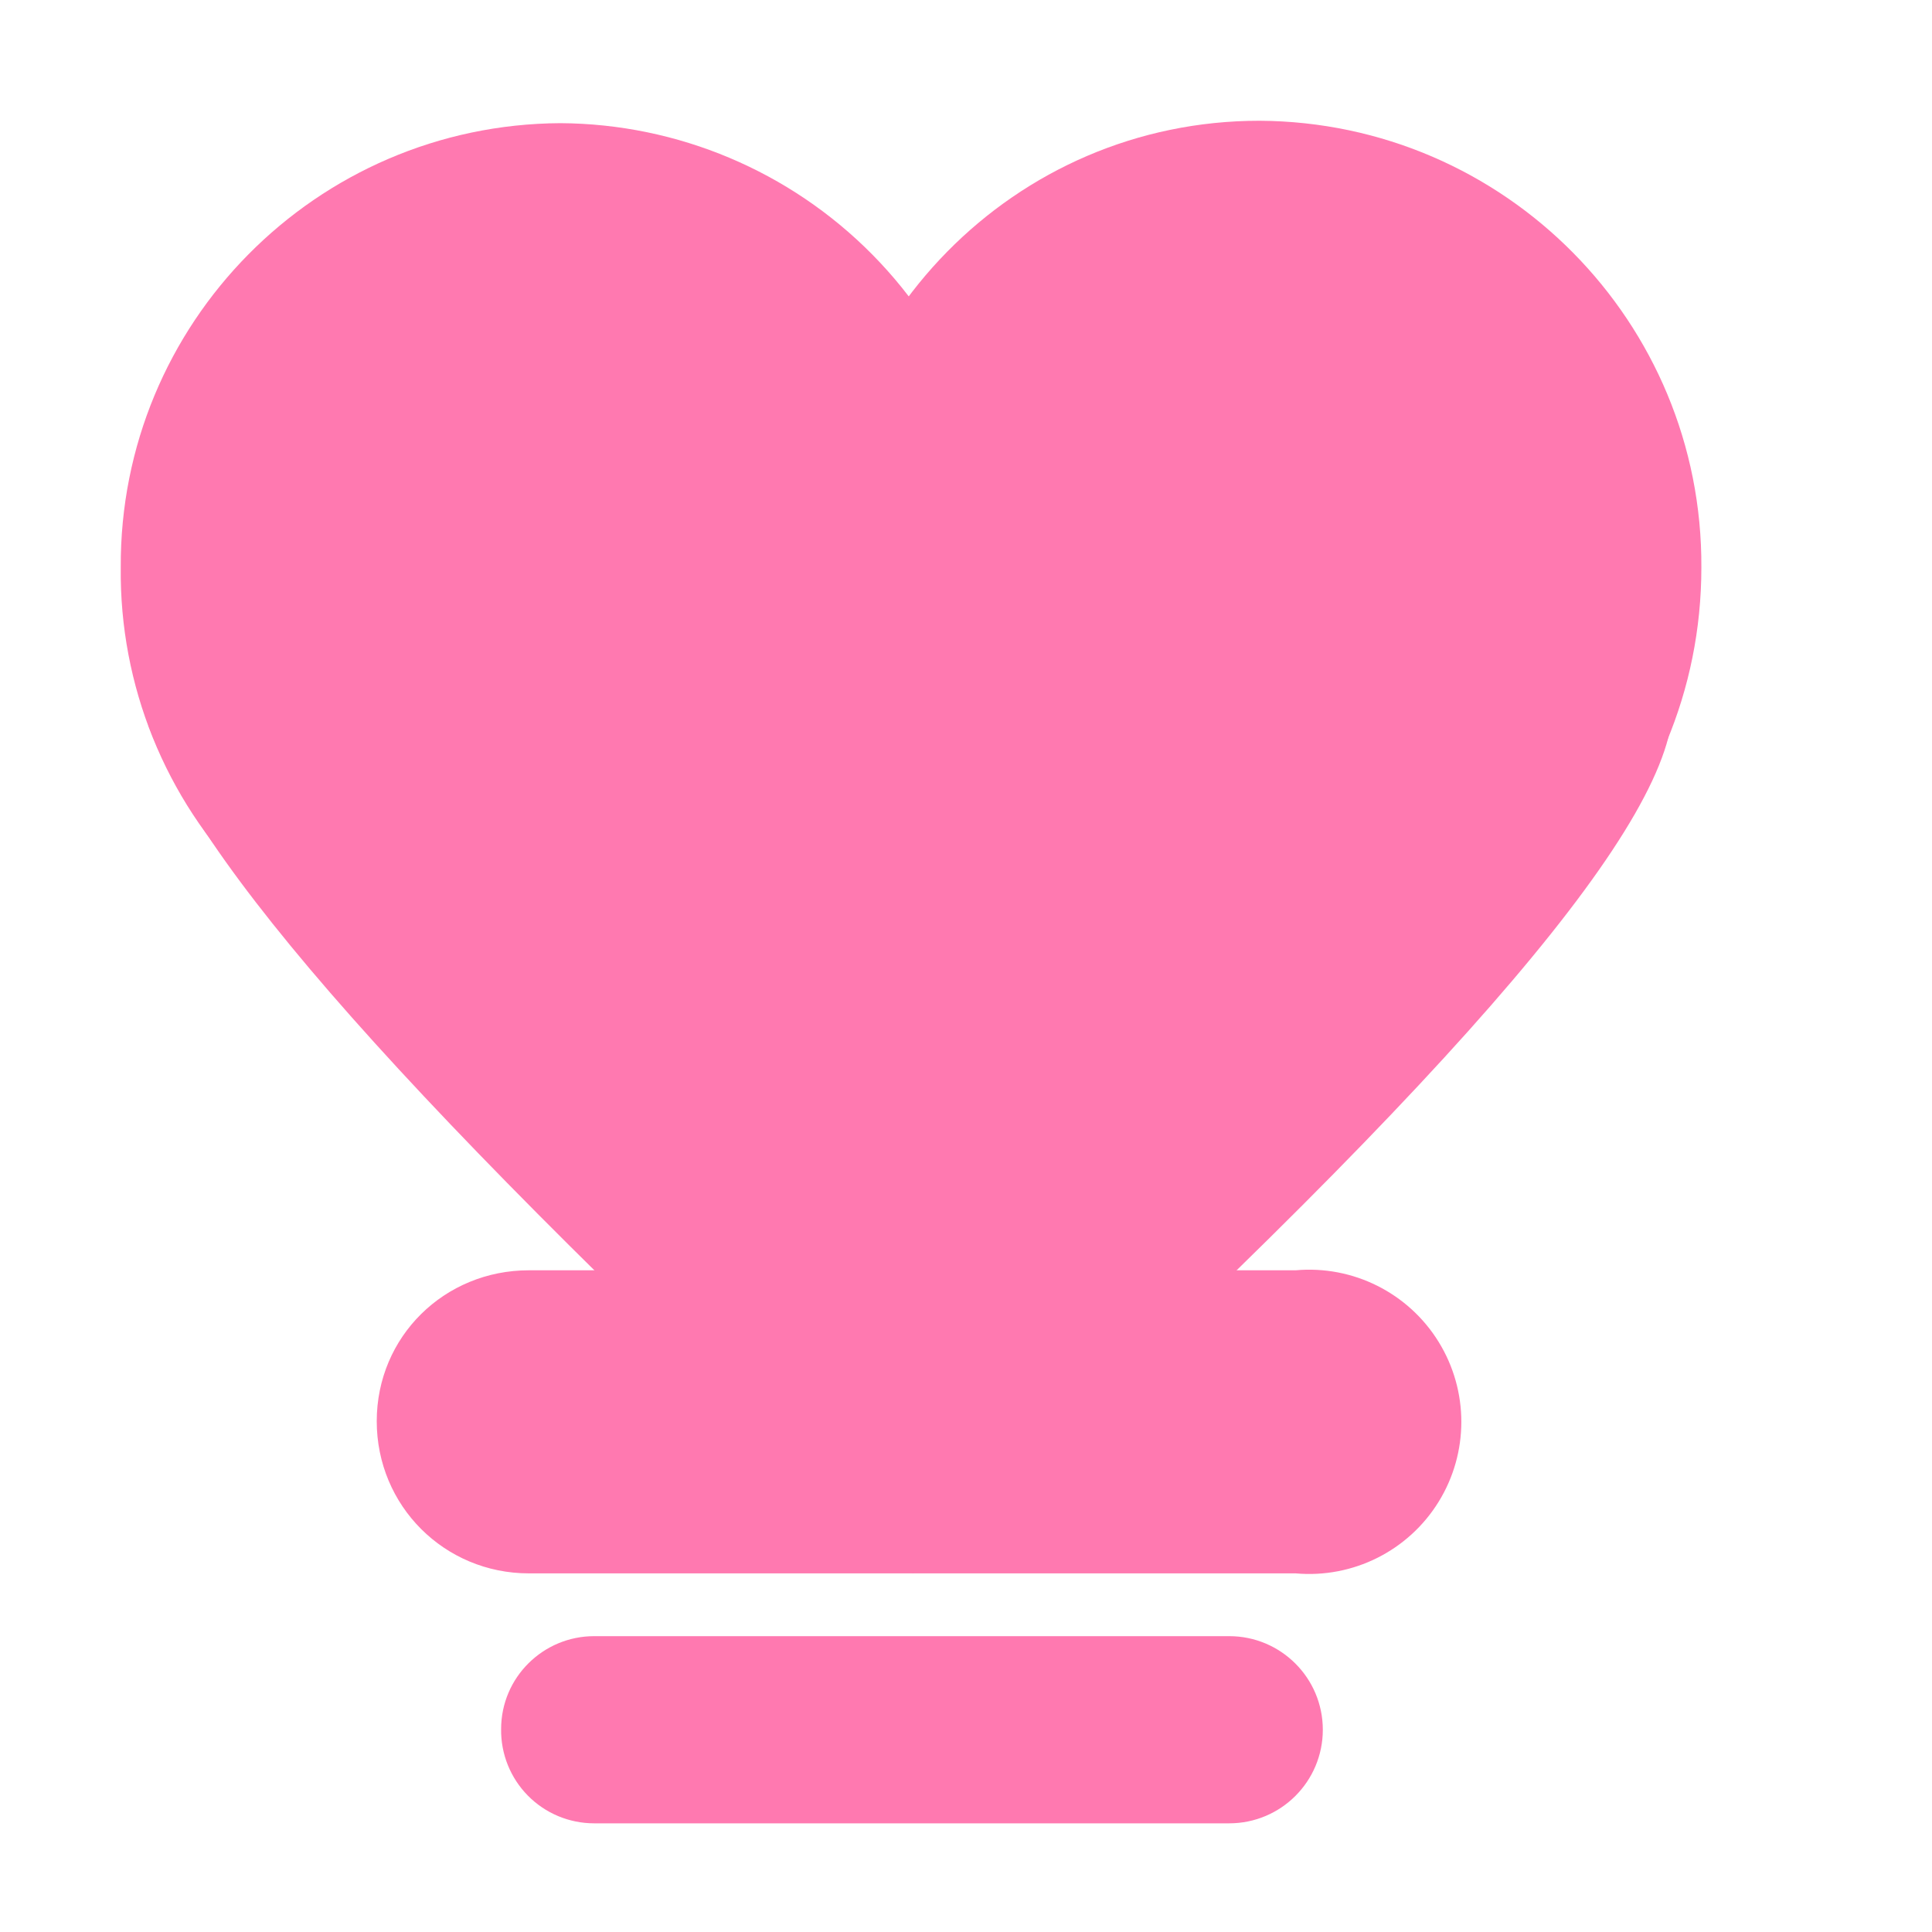
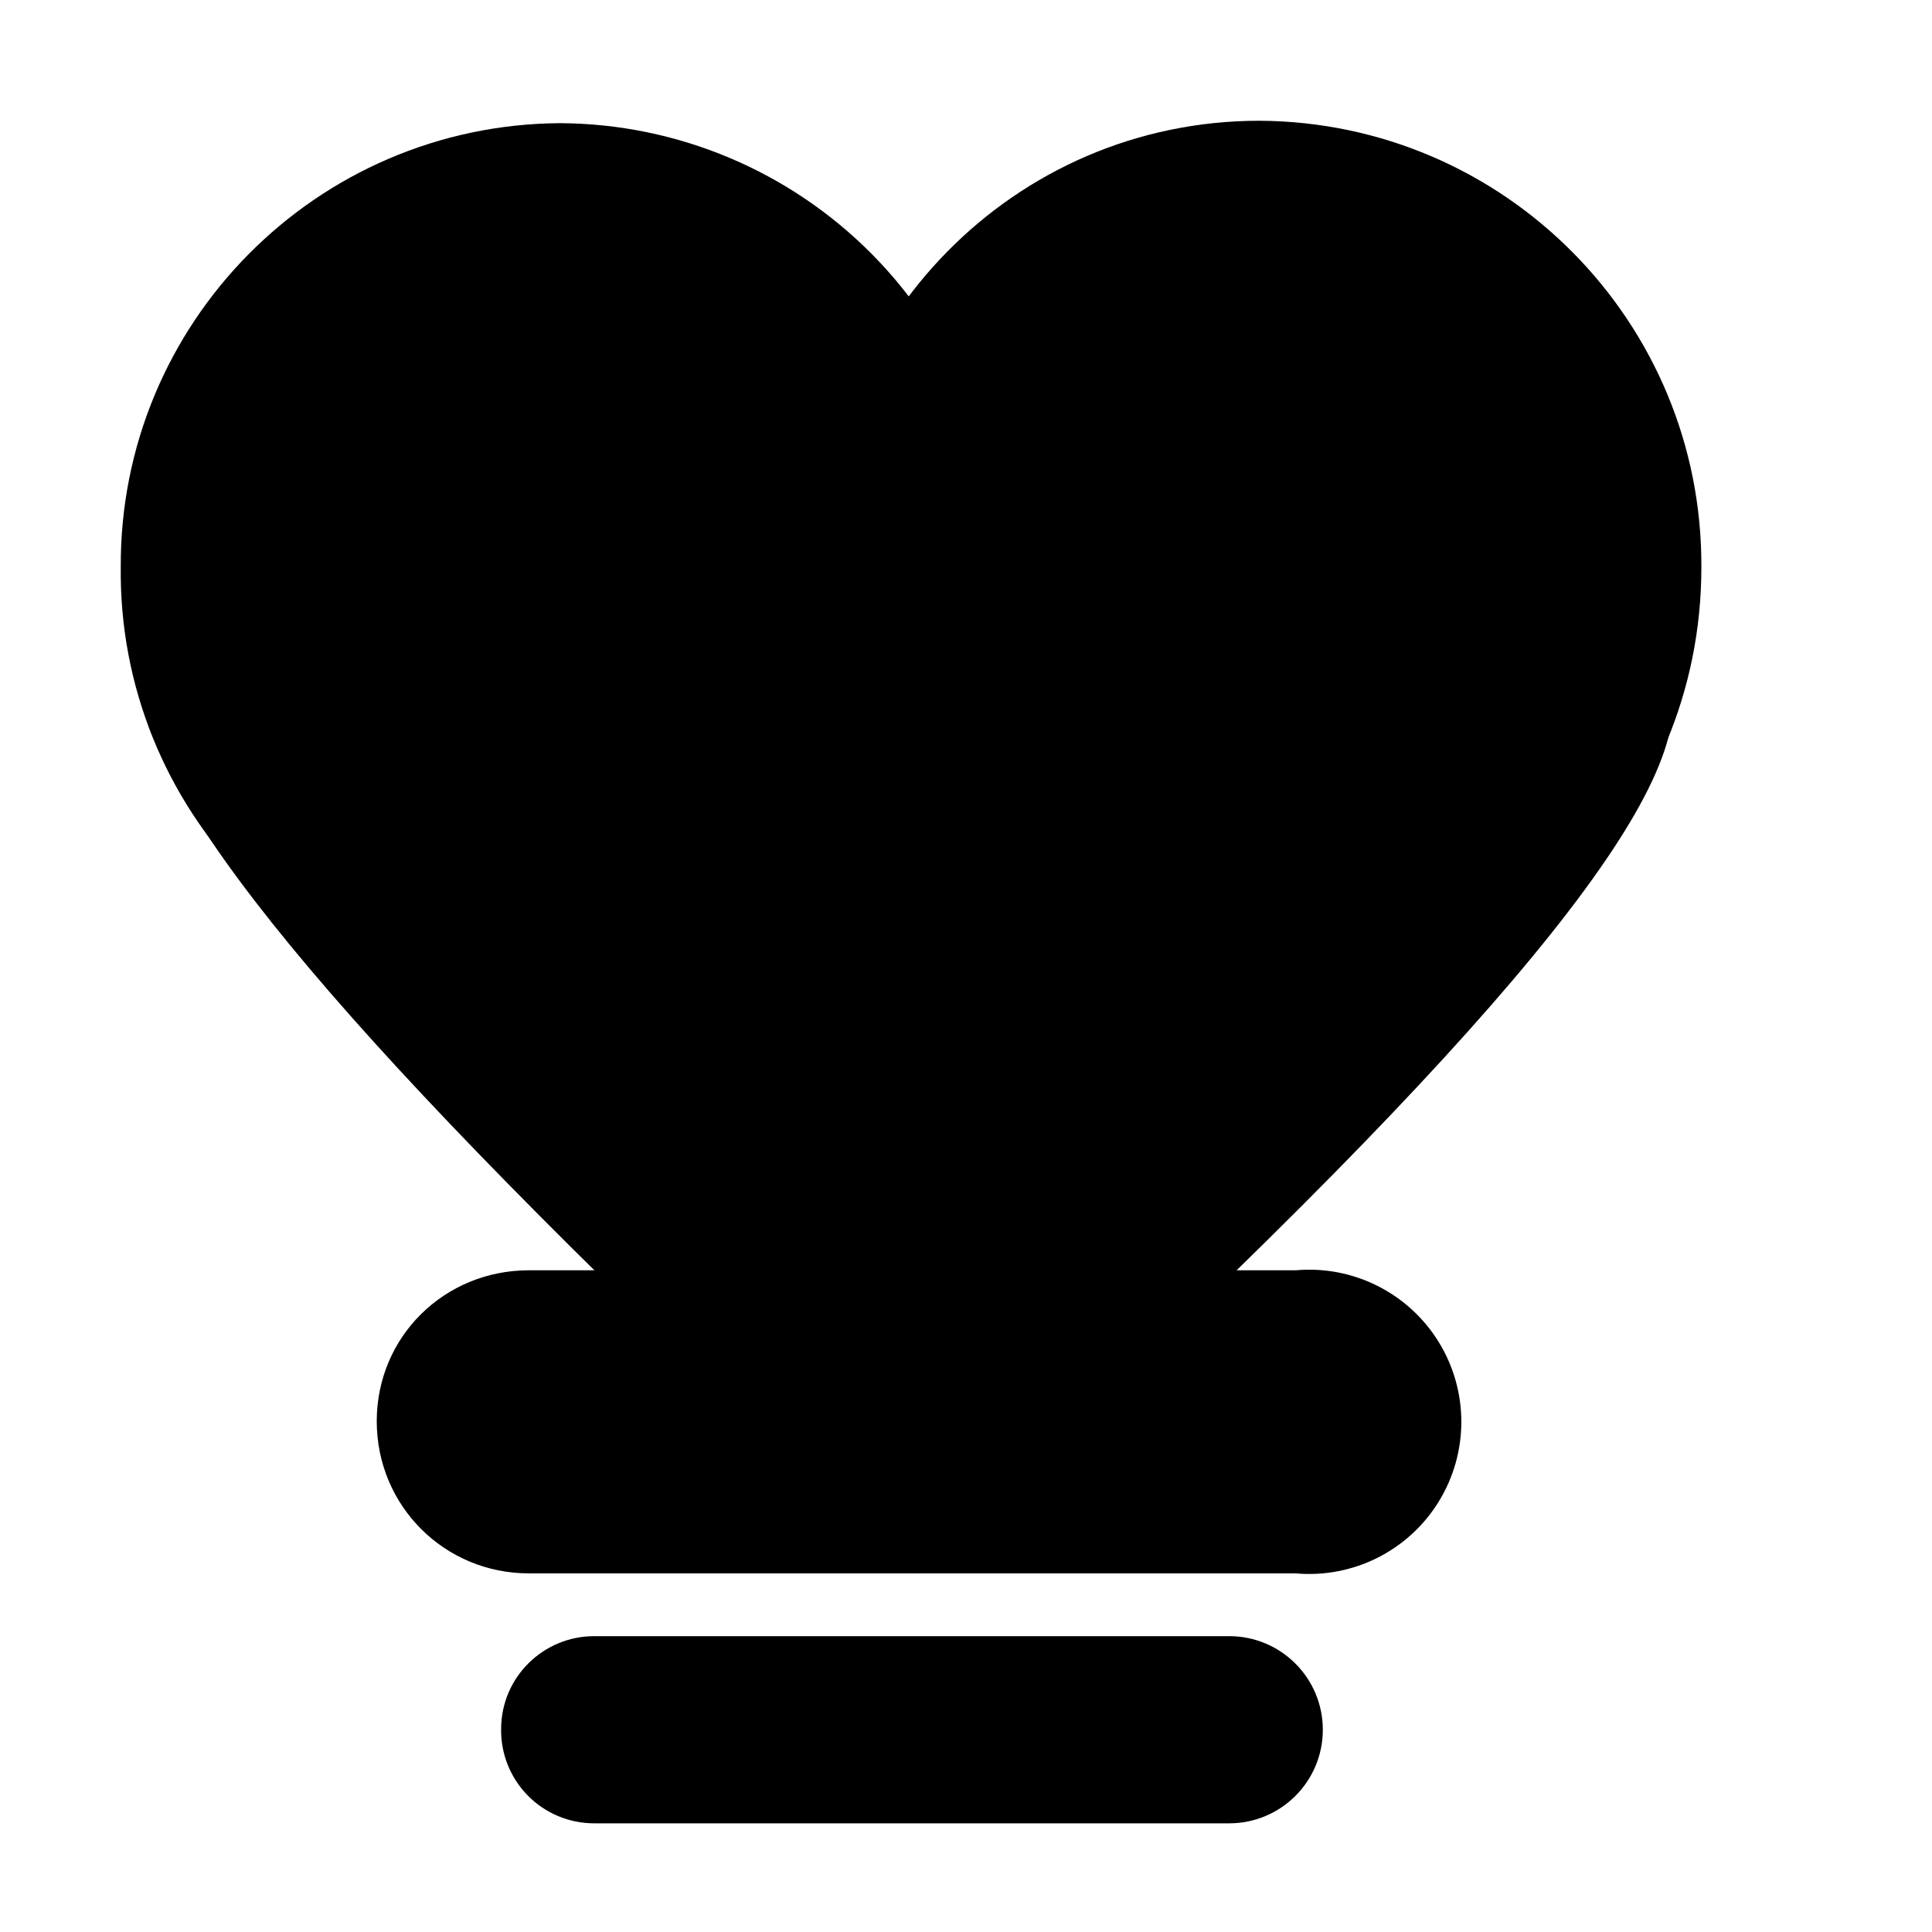
<svg xmlns="http://www.w3.org/2000/svg" width="16" height="16" fill="none">
-   <path fill="#FF79B0" d="M8.28 4.72A3.66 3.66 0 0 1 4.64 8.4 3.66 3.66 0 0 1 1 4.7a3.66 3.66 0 0 1 3.64-3.68 3.66 3.66 0 0 1 3.64 3.69Z" />
-   <path fill="#FF79B0" d="M14.09 4.7c0 2.05-1.64 3.7-3.66 3.7a3.68 3.68 0 0 1-3.65-3.7C6.78 2.66 8.4 1 10.43 1a3.68 3.68 0 0 1 3.66 3.7Z" />
-   <path fill="#FF79B0" d="M13.84 6c-.19 1.1-2.2 3.33-6.28 7.03C3.64 9.4 1.7 7.28 1.23 6.01l6.3-3.54L13.83 6Z" />
-   <path fill="#FF79B0" d="M3.12 11.77c0-.7.56-1.25 1.26-1.25h6.35a1.26 1.26 0 1 1 0 2.51H4.38c-.7 0-1.26-.56-1.26-1.26ZM4.15 14.32c0-.43.35-.77.77-.77h5.26a.77.77 0 1 1 0 1.55H4.92a.77.77 0 0 1-.77-.78Z" />
+   <path fill="#000" d="M8.28 4.72A3.66 3.66 0 0 1 4.64 8.4 3.66 3.66 0 0 1 1 4.7a3.66 3.66 0 0 1 3.64-3.68 3.66 3.66 0 0 1 3.64 3.69Z" />
+   <path fill="#000" d="M14.09 4.7c0 2.05-1.64 3.7-3.66 3.7a3.68 3.68 0 0 1-3.65-3.7C6.78 2.66 8.4 1 10.43 1a3.68 3.68 0 0 1 3.66 3.7Z" />
+   <path fill="#000" d="M13.84 6c-.19 1.1-2.2 3.33-6.28 7.03C3.64 9.4 1.7 7.28 1.23 6.01l6.3-3.54L13.83 6Z" />
+   <path fill="#000" d="M3.12 11.77c0-.7.56-1.25 1.26-1.25h6.35a1.26 1.26 0 1 1 0 2.51H4.38c-.7 0-1.26-.56-1.26-1.26ZM4.15 14.32c0-.43.35-.77.77-.77h5.26a.77.77 0 1 1 0 1.55H4.92a.77.77 0 0 1-.77-.78Z" />
</svg>
